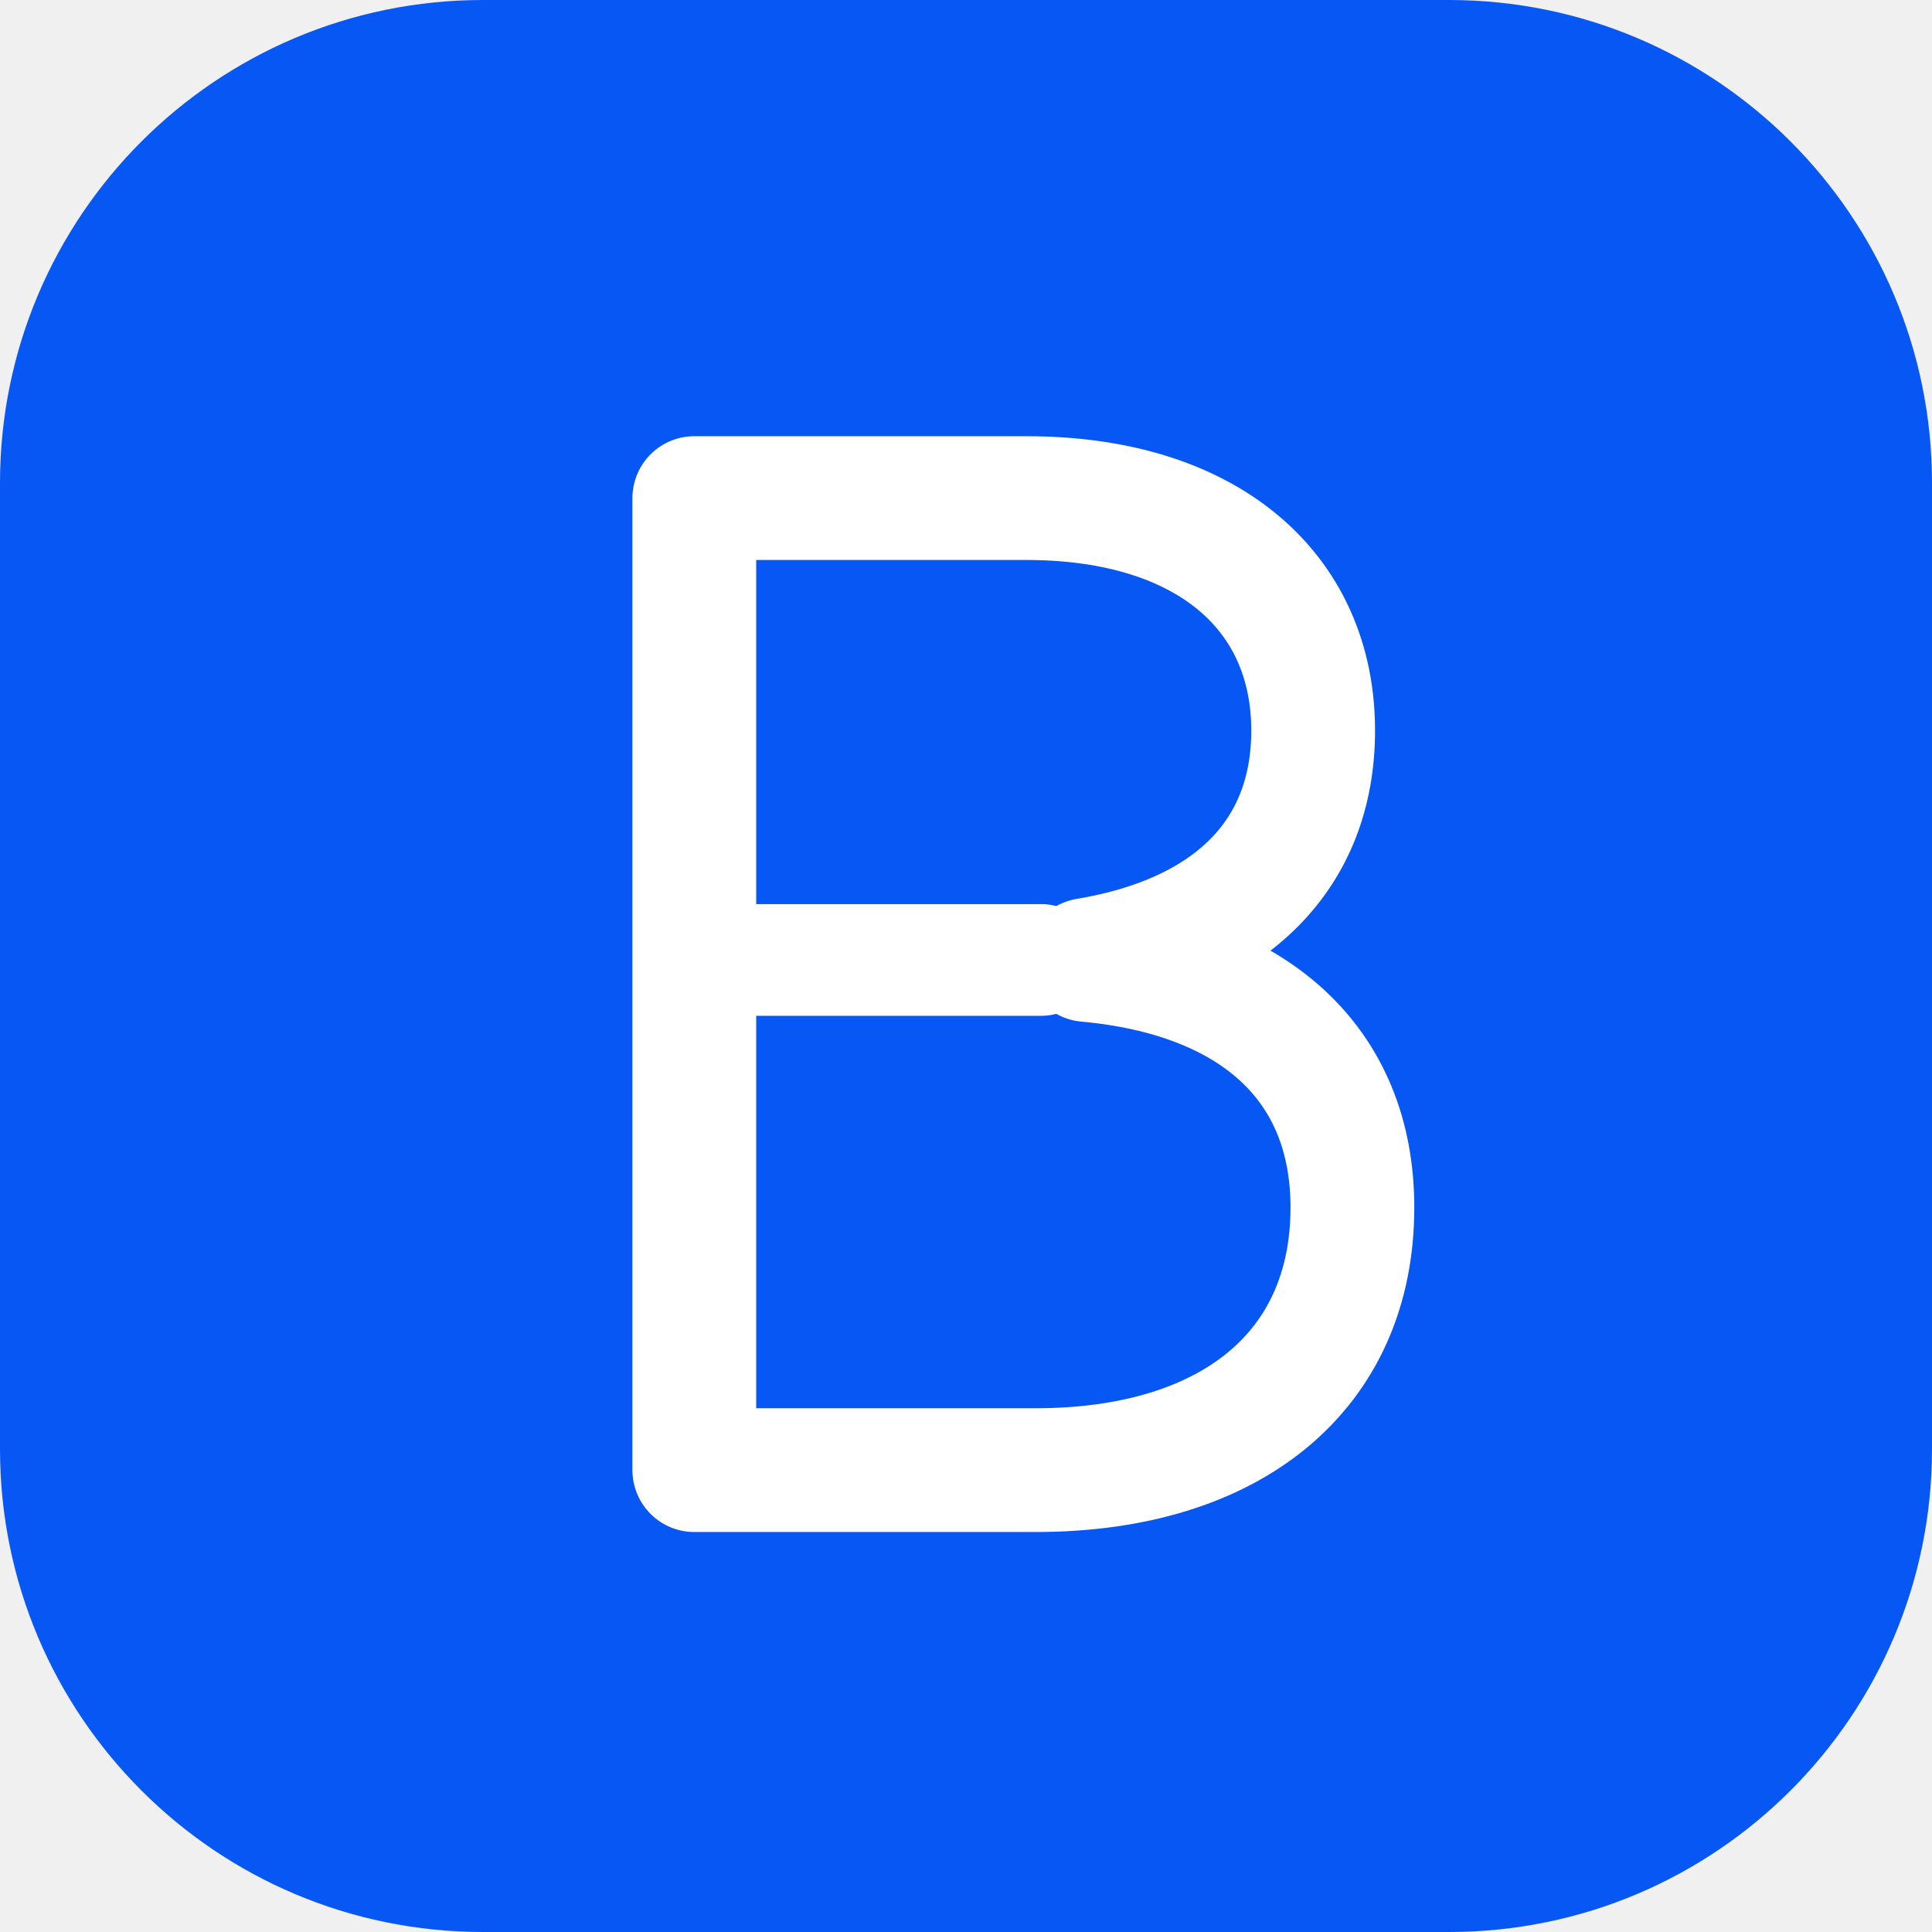
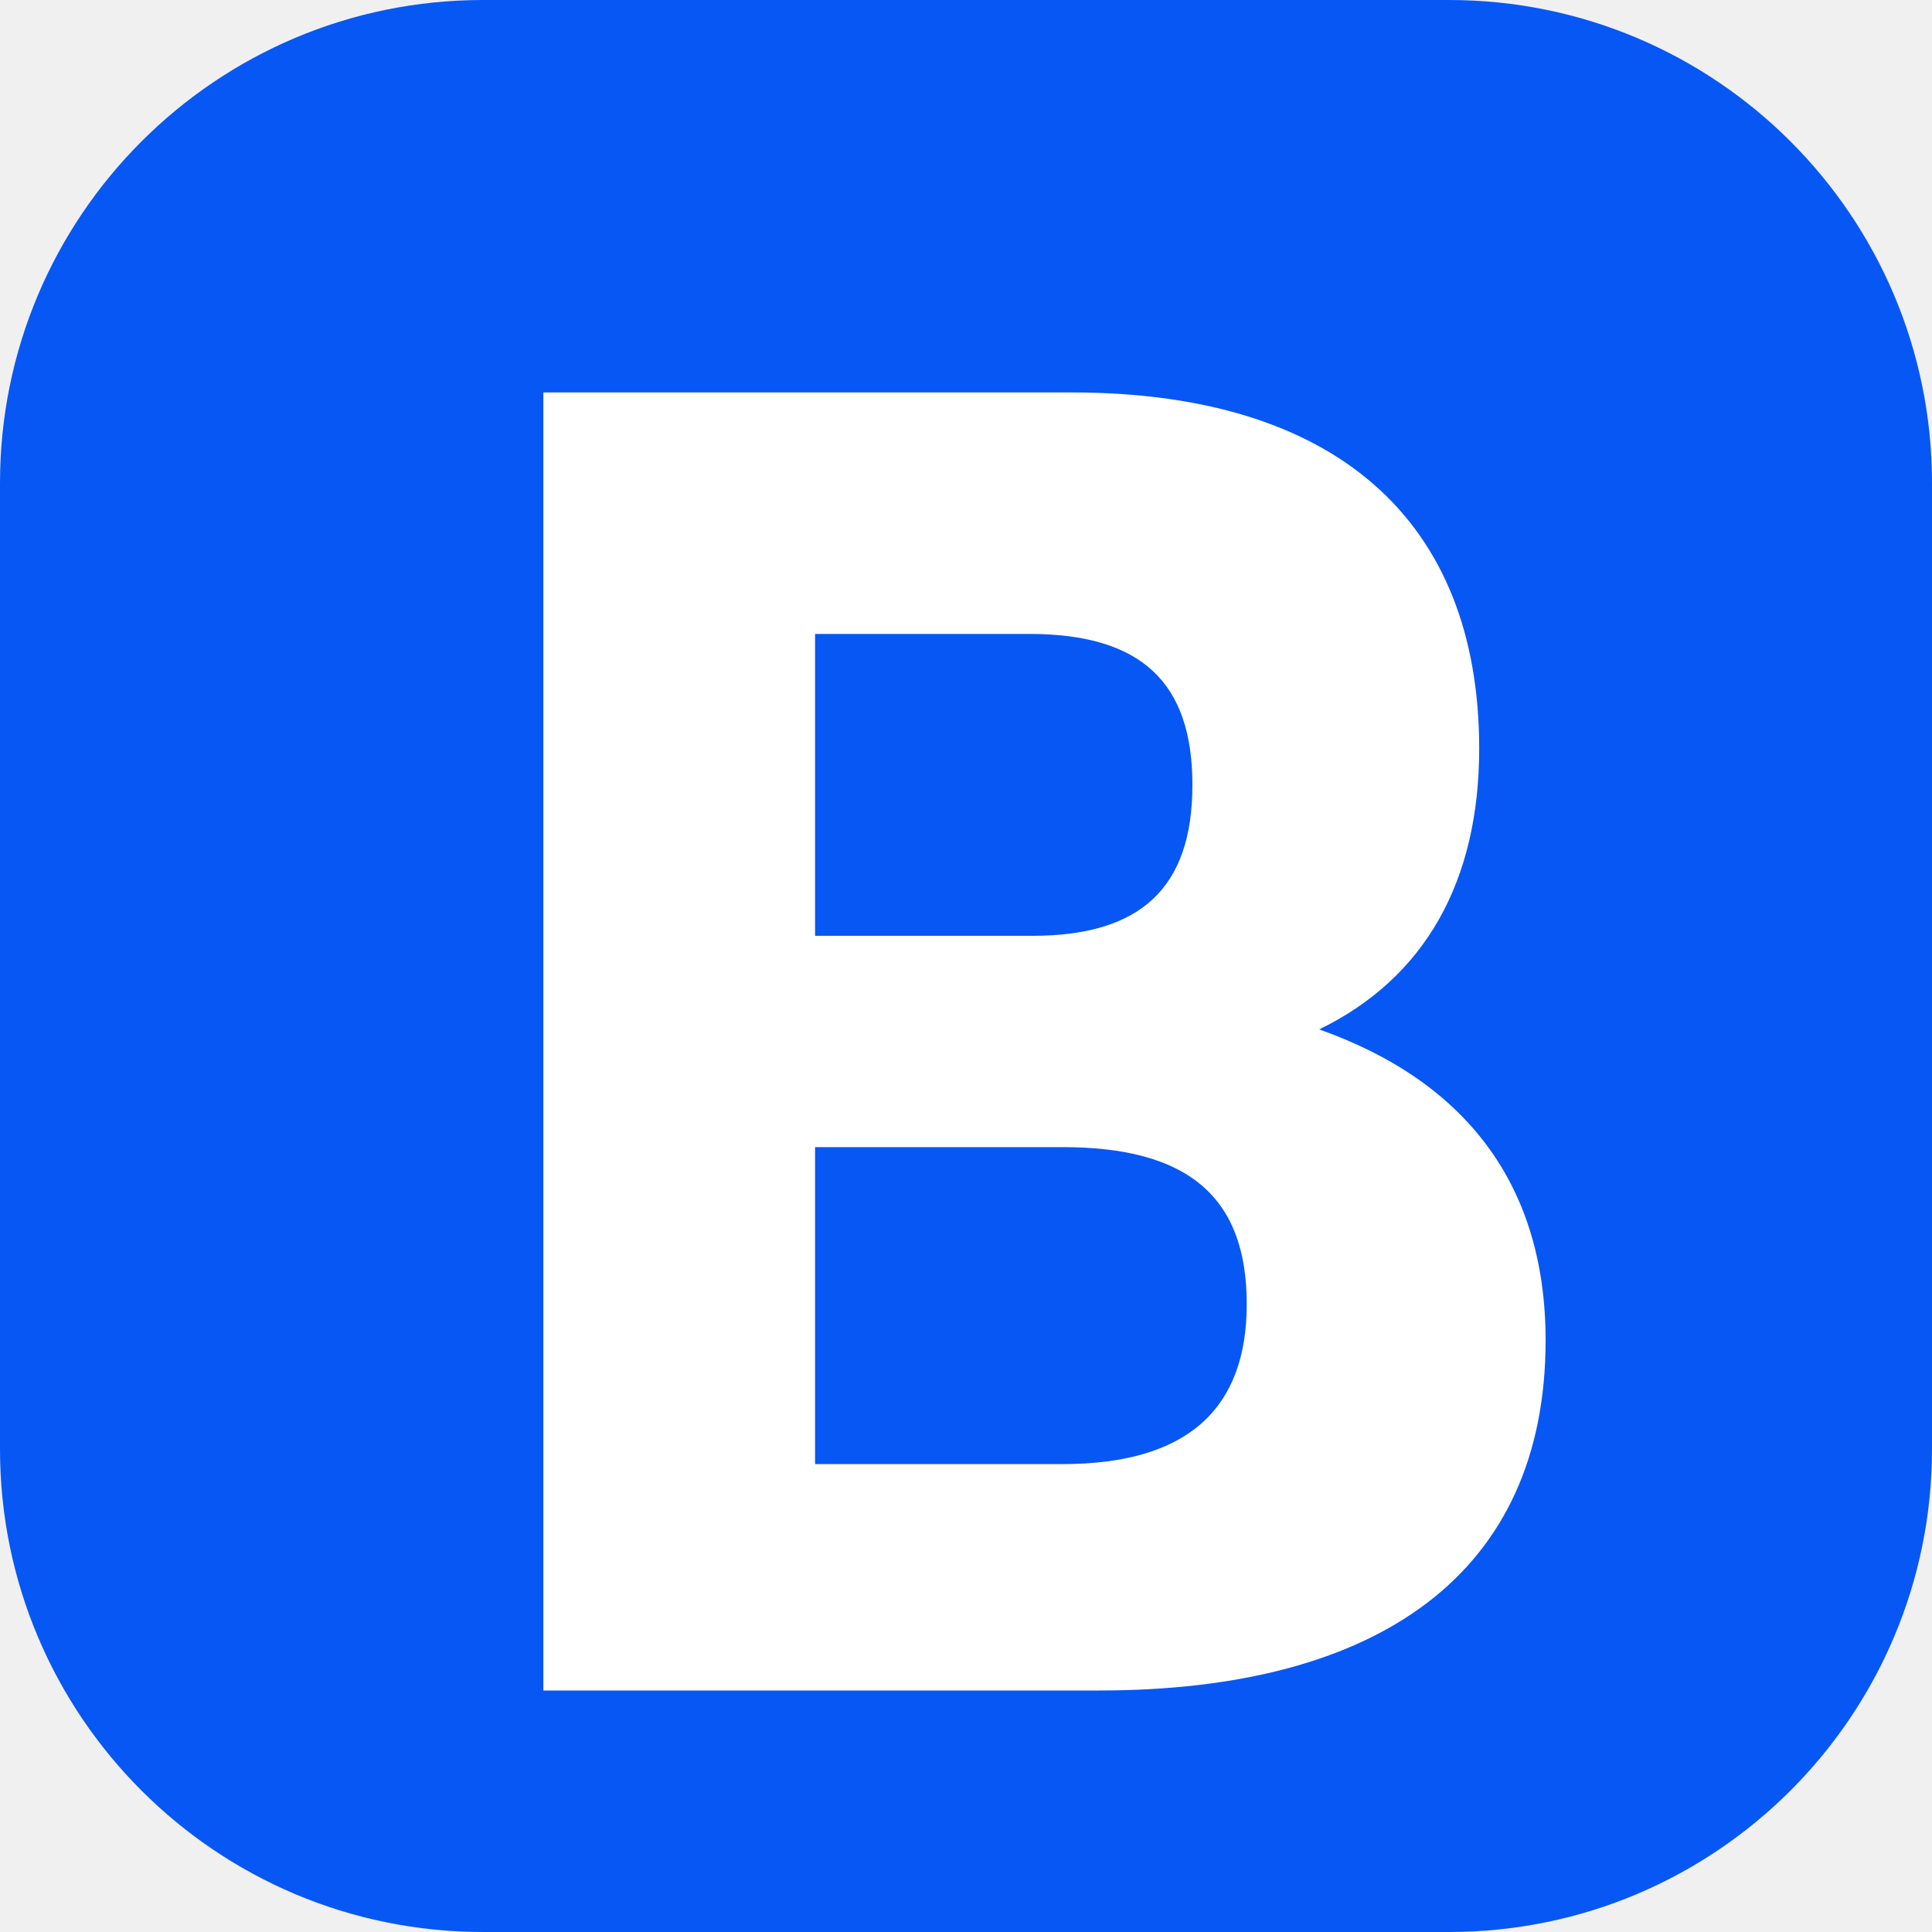
<svg xmlns="http://www.w3.org/2000/svg" viewBox="0 0 64 64" role="img" aria-labelledby="faviconTitle">
  <rect width="64" height="64" rx="16" fill="#0757f5" />
-   <path d="M23 16.5h11c6 0 9.5 3.1 9.5 7.7 0 4.1-2.7 6.8-7.5 7.6 5.5.5 8.8 3.4 8.8 8.2 0 5.4-4 8.7-10.5 8.7H23V16.5Z" fill="none" stroke="#fff" stroke-width="4.1" stroke-linecap="round" stroke-linejoin="round" />
-   <path d="M23.5 31.8h11" fill="none" stroke="#fff" stroke-width="3.7" stroke-linecap="round" />
+   <path fill="#fff" fill-rule="evenodd" d="M18 13h17.5C44.2 13 49 17.2 49 24.8c0 4.4-1.8 7.6-5.3 9.3 4.8 1.7 7.5 5.1 7.5 10.3C51.2 52.1 45.7 56 36.4 56H18V13Zm9 8v10h7.2c3.6 0 5.3-1.6 5.3-5s-1.7-5-5.4-5H27Zm0 17v10.5h8.2c4.1 0 6.1-1.8 6.1-5.3 0-3.6-2-5.2-6.1-5.2H27Z" />
</svg>
